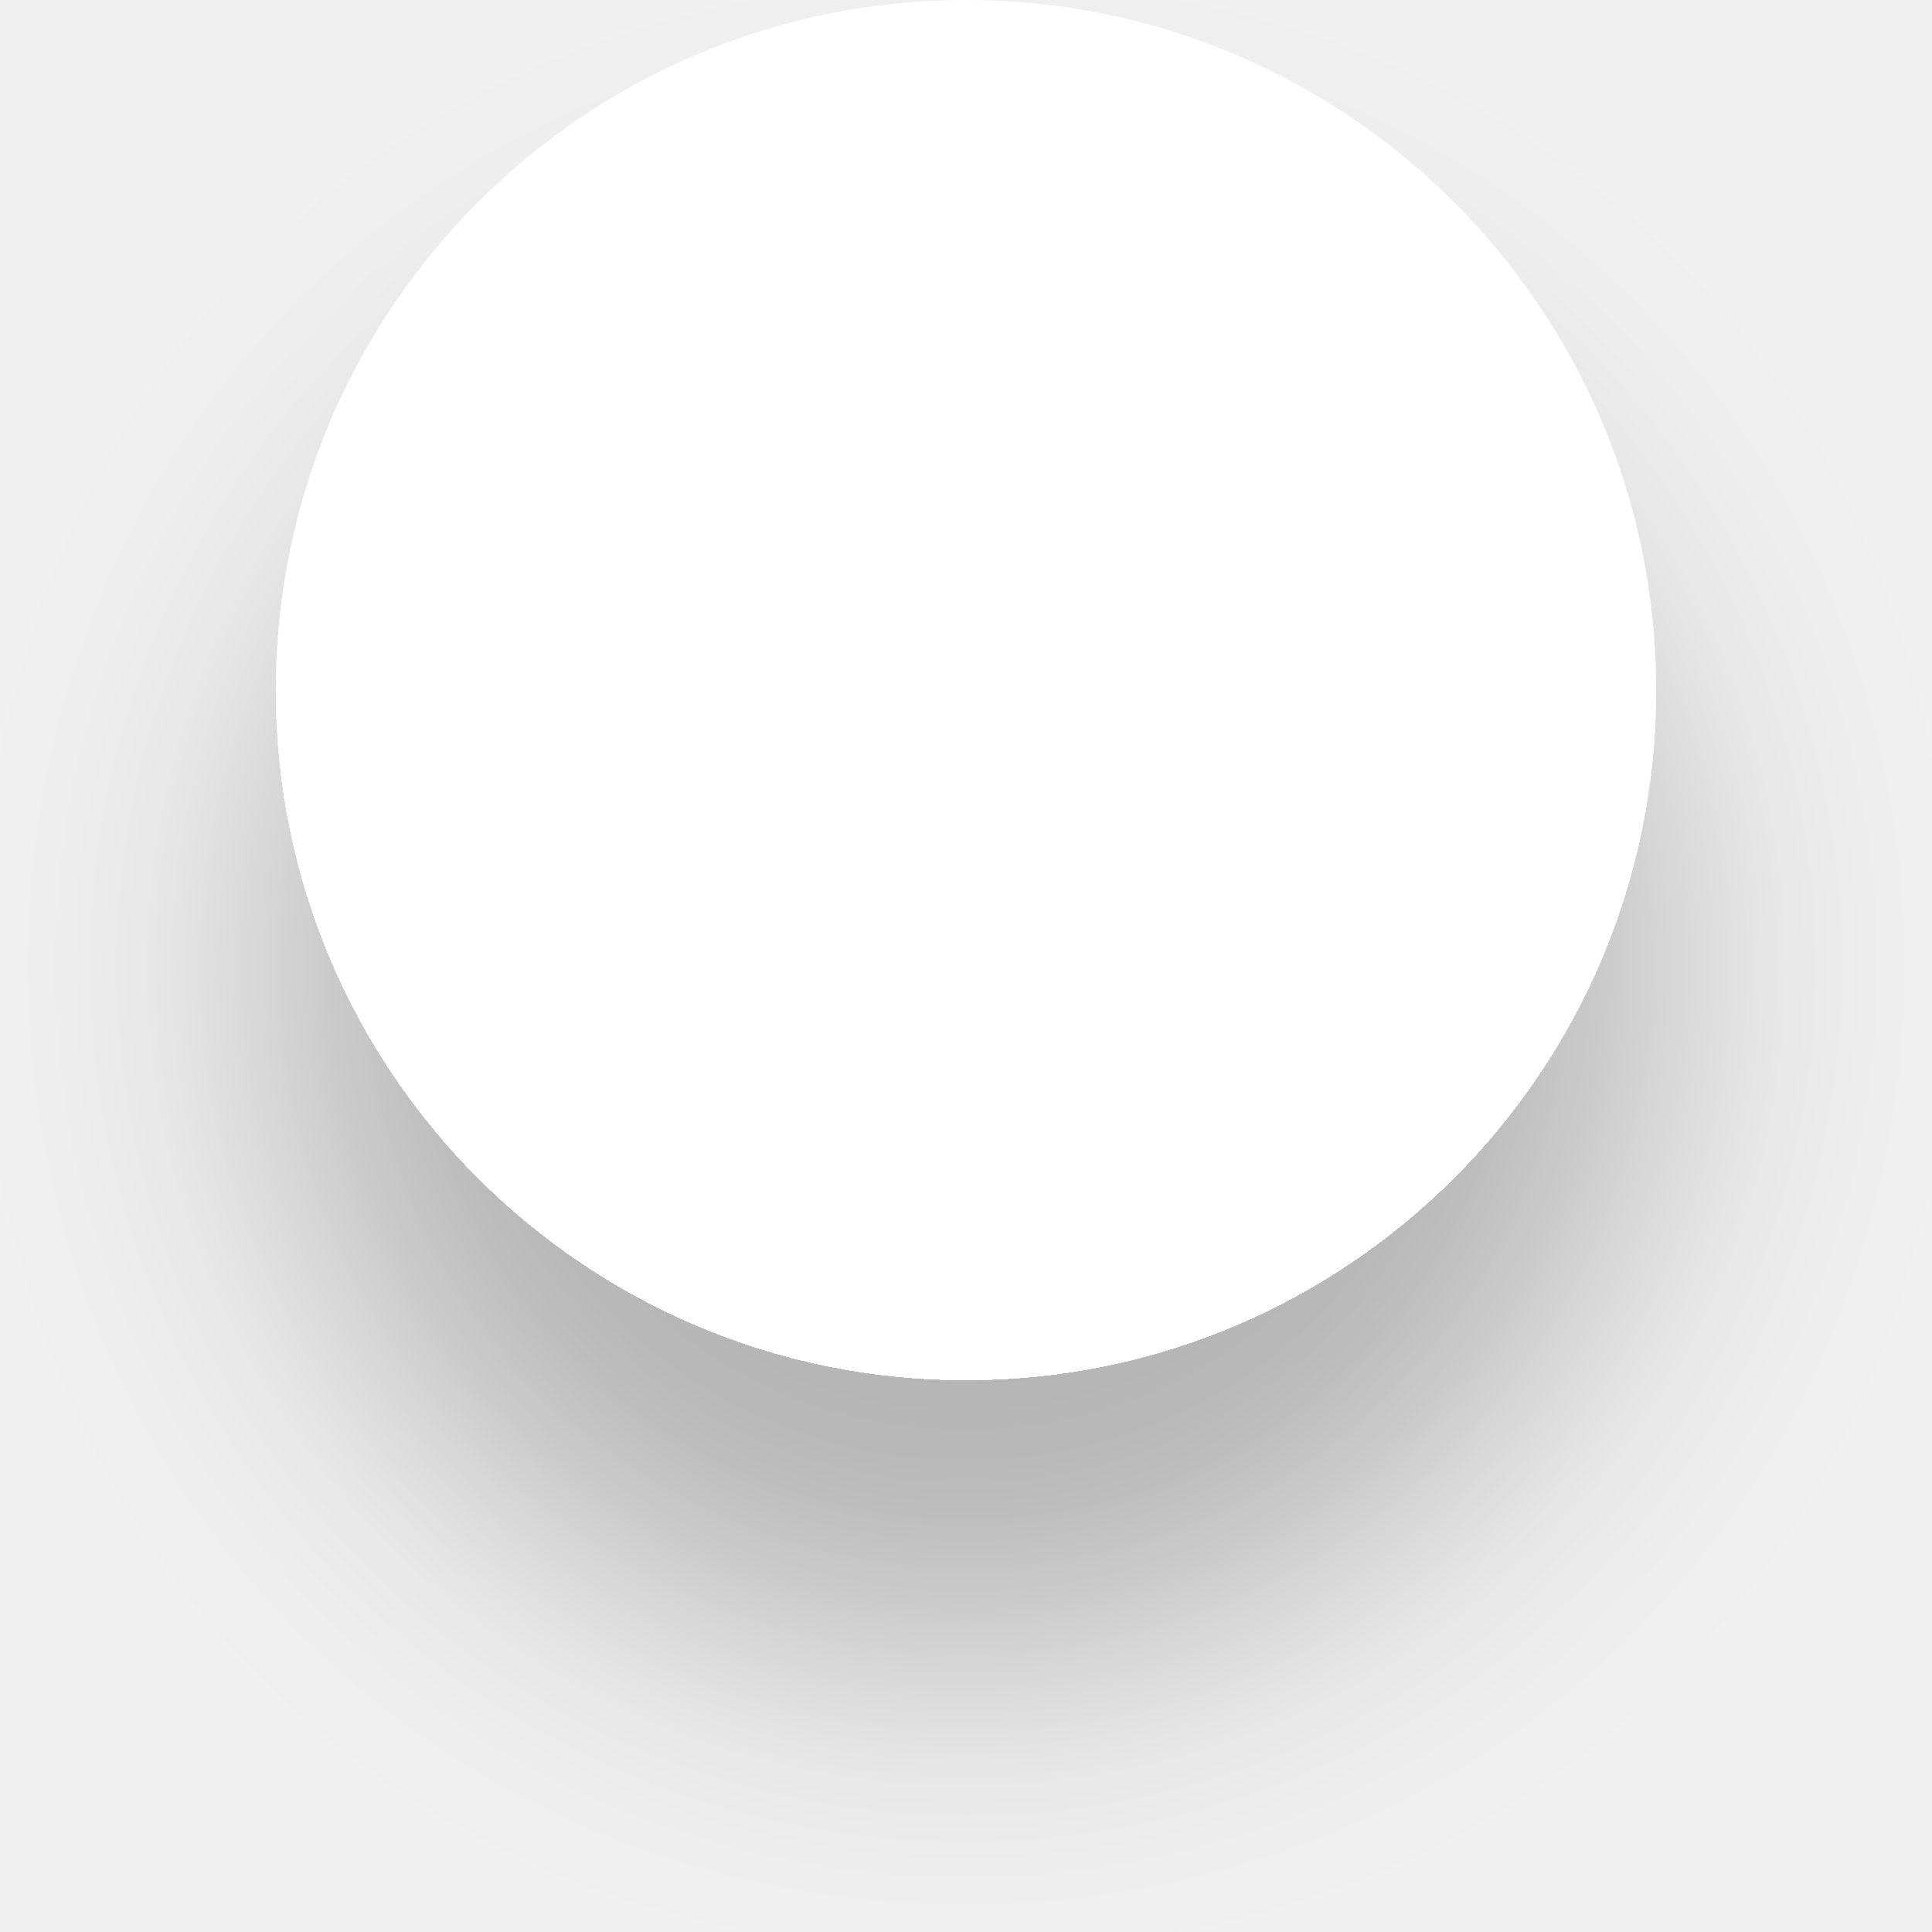
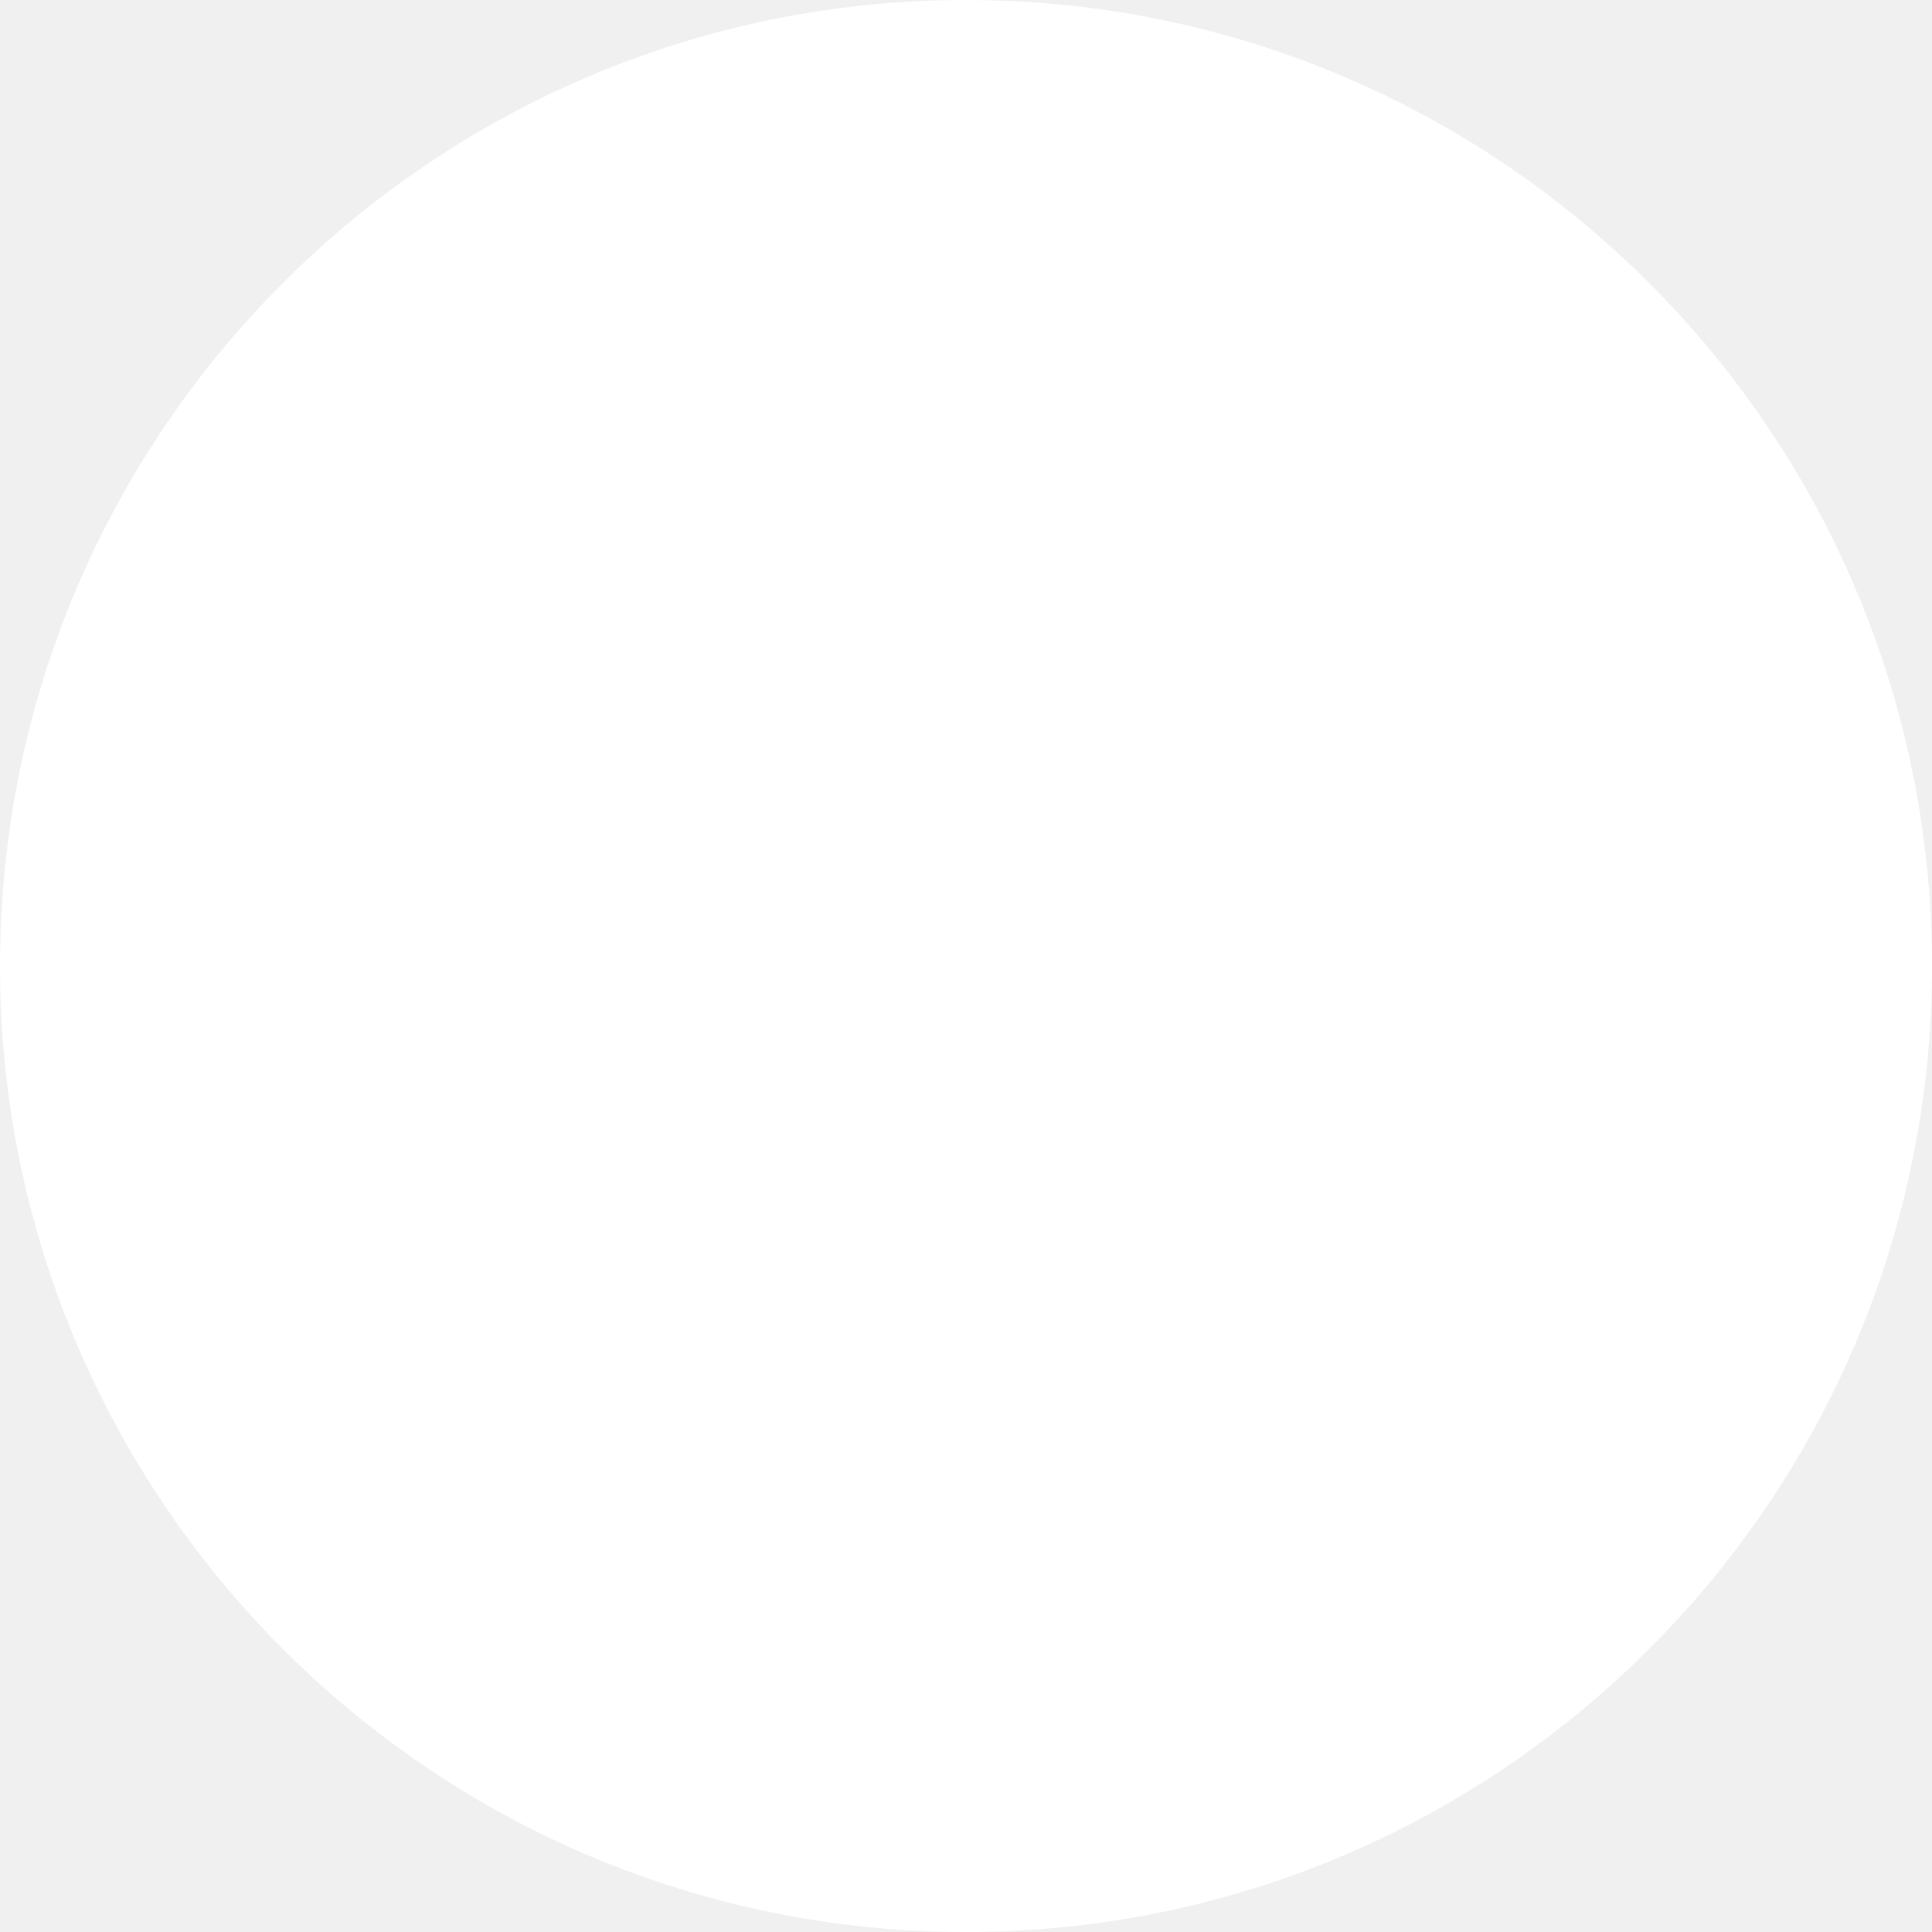
- <svg xmlns="http://www.w3.org/2000/svg" width="56" height="56" viewBox="0 0 56 56" fill="none">
-   <g filter="url(#filter0_d_52_10223)">
-     <circle cx="28" cy="20" r="20" fill="white" />
+ <svg xmlns="http://www.w3.org/2000/svg" version="1.1" id="Layer_1" x="0px" y="0px" viewBox="0 0 40 40" style="enable-background:new 0 0 40 40;" xml:space="preserve">
+   <style type="text/css">
+ 	.st0{fill:#FFFFFF;}
+ </style>
+   <g>
+     <circle class="st0" cx="20" cy="20" r="20" />
  </g>
-   <defs>
-     <filter id="filter0_d_52_10223" x="0" y="0" width="56" height="56" filterUnits="userSpaceOnUse" color-interpolation-filters="sRGB">
-       <feFlood flood-opacity="0" result="BackgroundImageFix" />
-       <feColorMatrix in="SourceAlpha" type="matrix" values="0 0 0 0 0 0 0 0 0 0 0 0 0 0 0 0 0 0 127 0" result="hardAlpha" />
-       <feOffset dy="8" />
-       <feGaussianBlur stdDeviation="4" />
-       <feComposite in2="hardAlpha" operator="out" />
-       <feColorMatrix type="matrix" values="0 0 0 0 0 0 0 0 0 0 0 0 0 0 0 0 0 0 0.25 0" />
-       <feBlend mode="normal" in2="BackgroundImageFix" result="effect1_dropShadow_52_10223" />
-       <feBlend mode="normal" in="SourceGraphic" in2="effect1_dropShadow_52_10223" result="shape" />
-     </filter>
-   </defs>
</svg>
